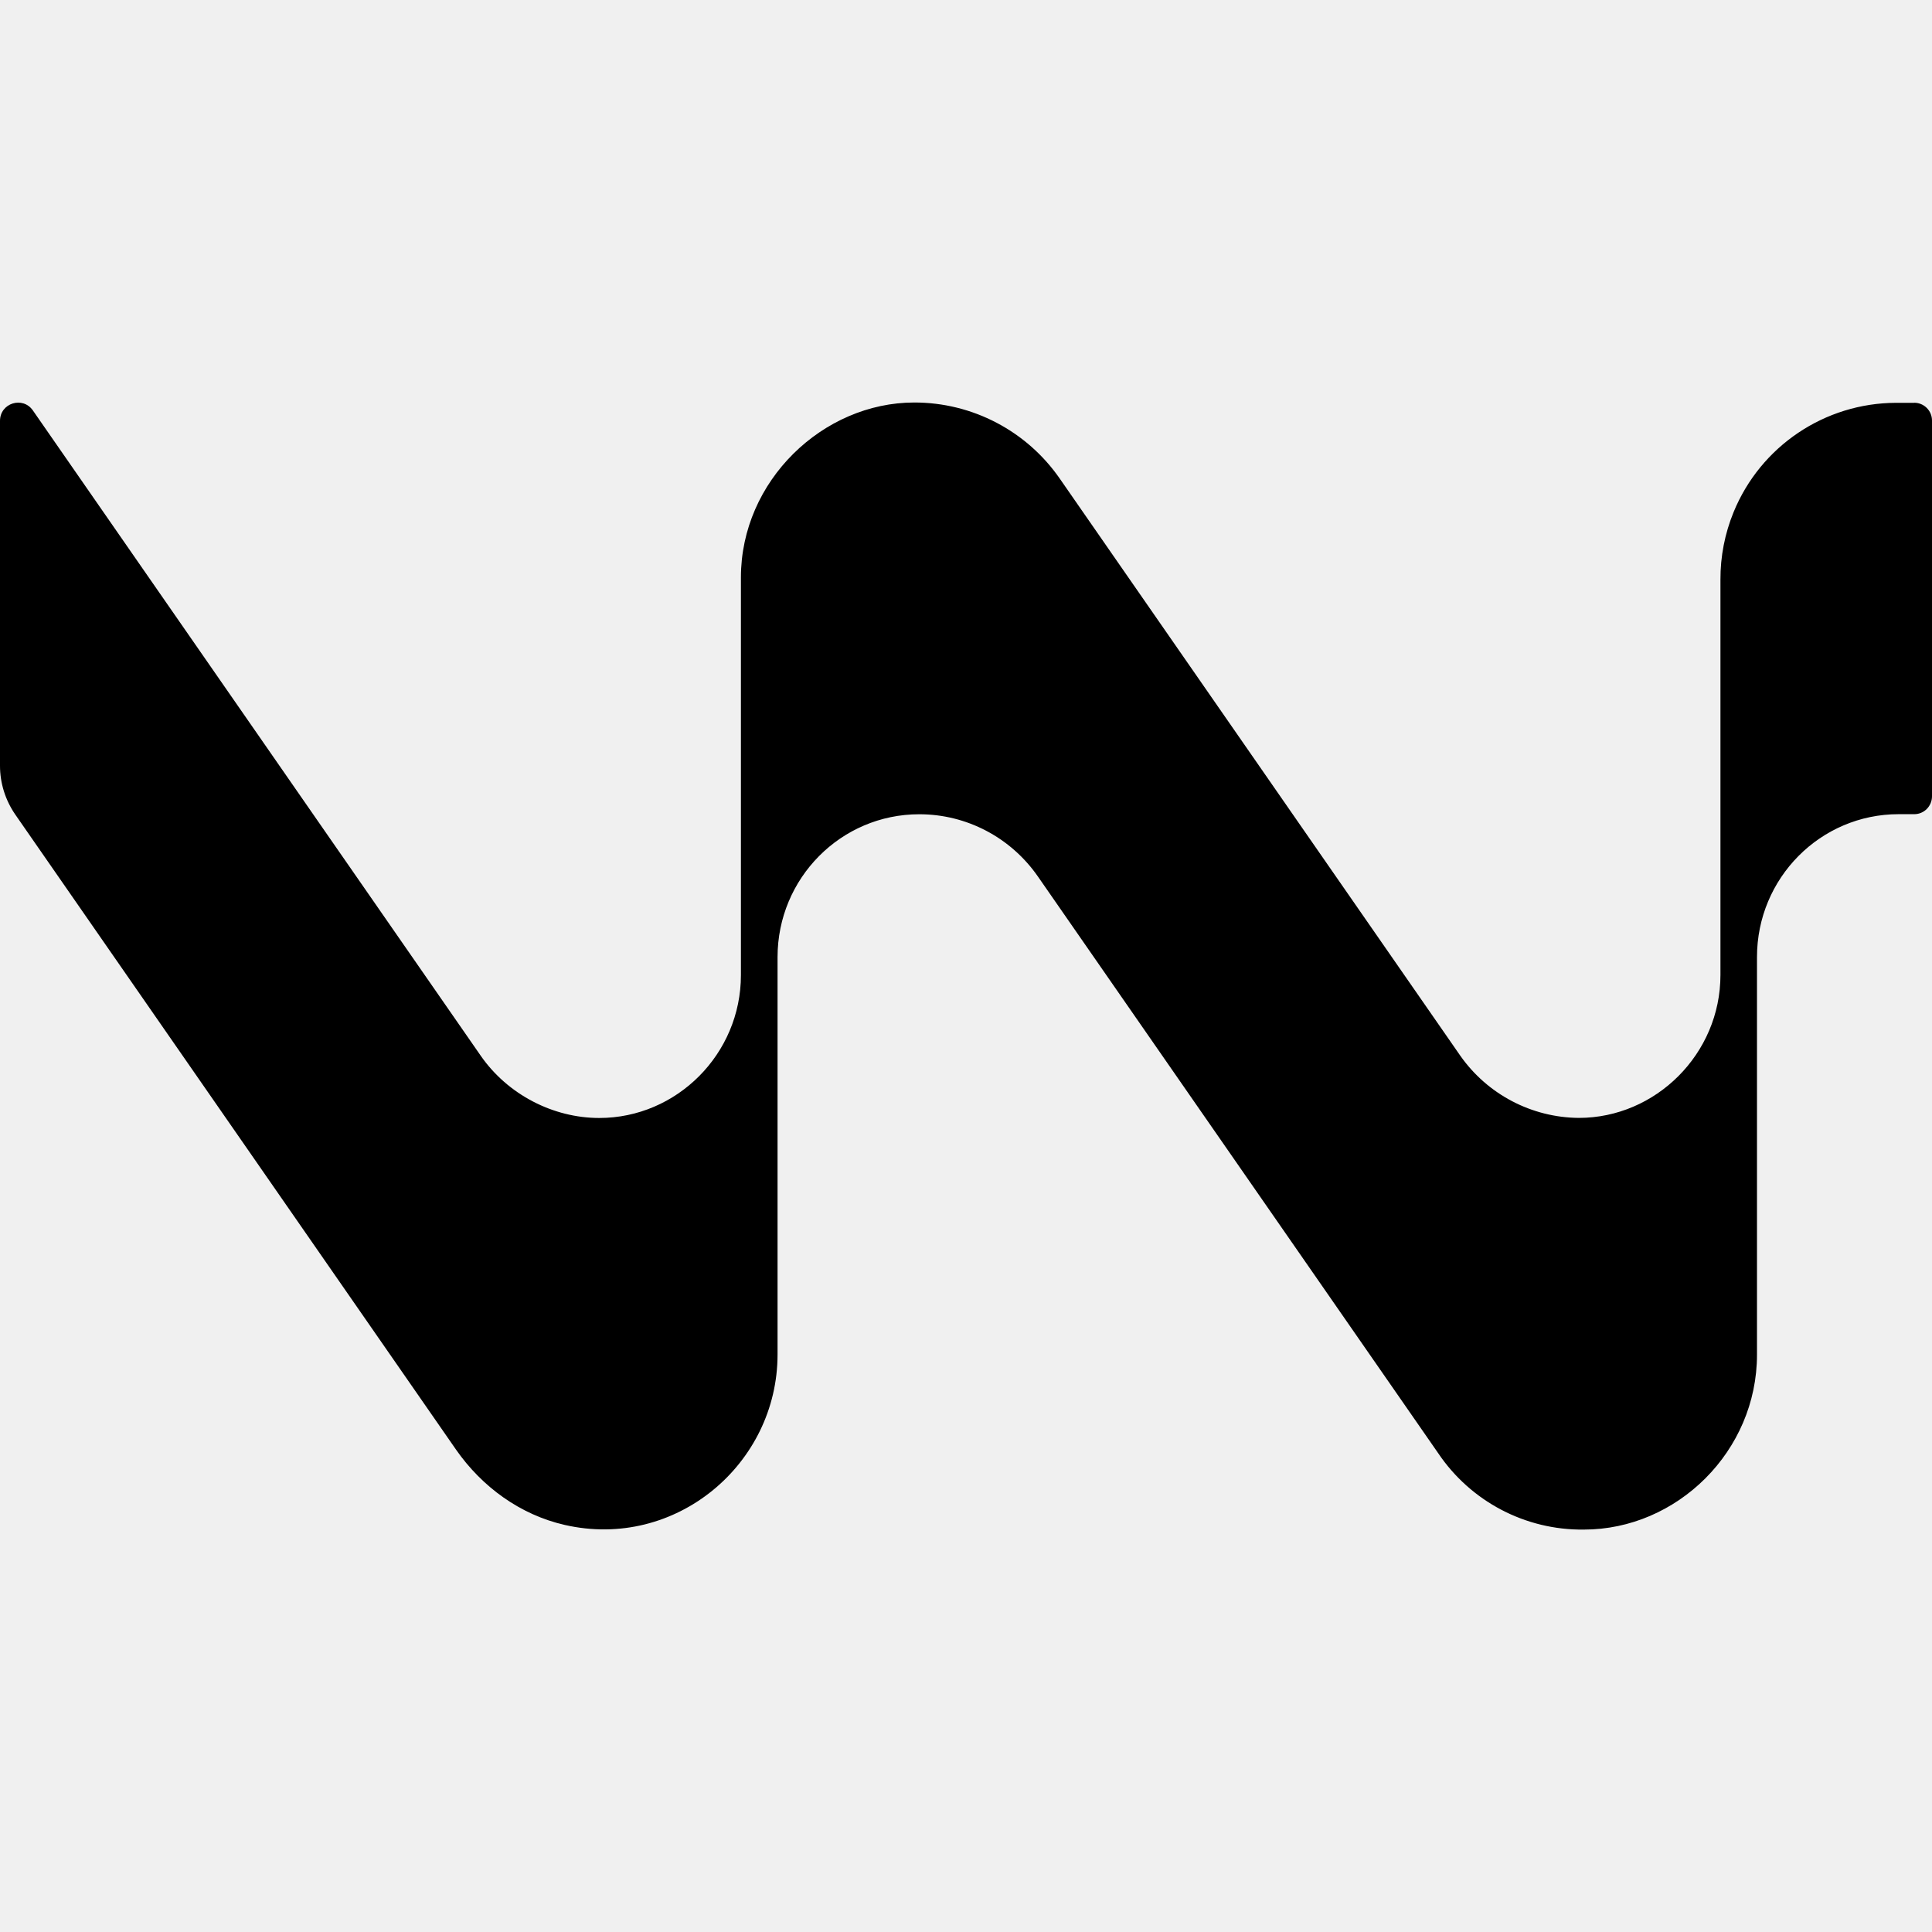
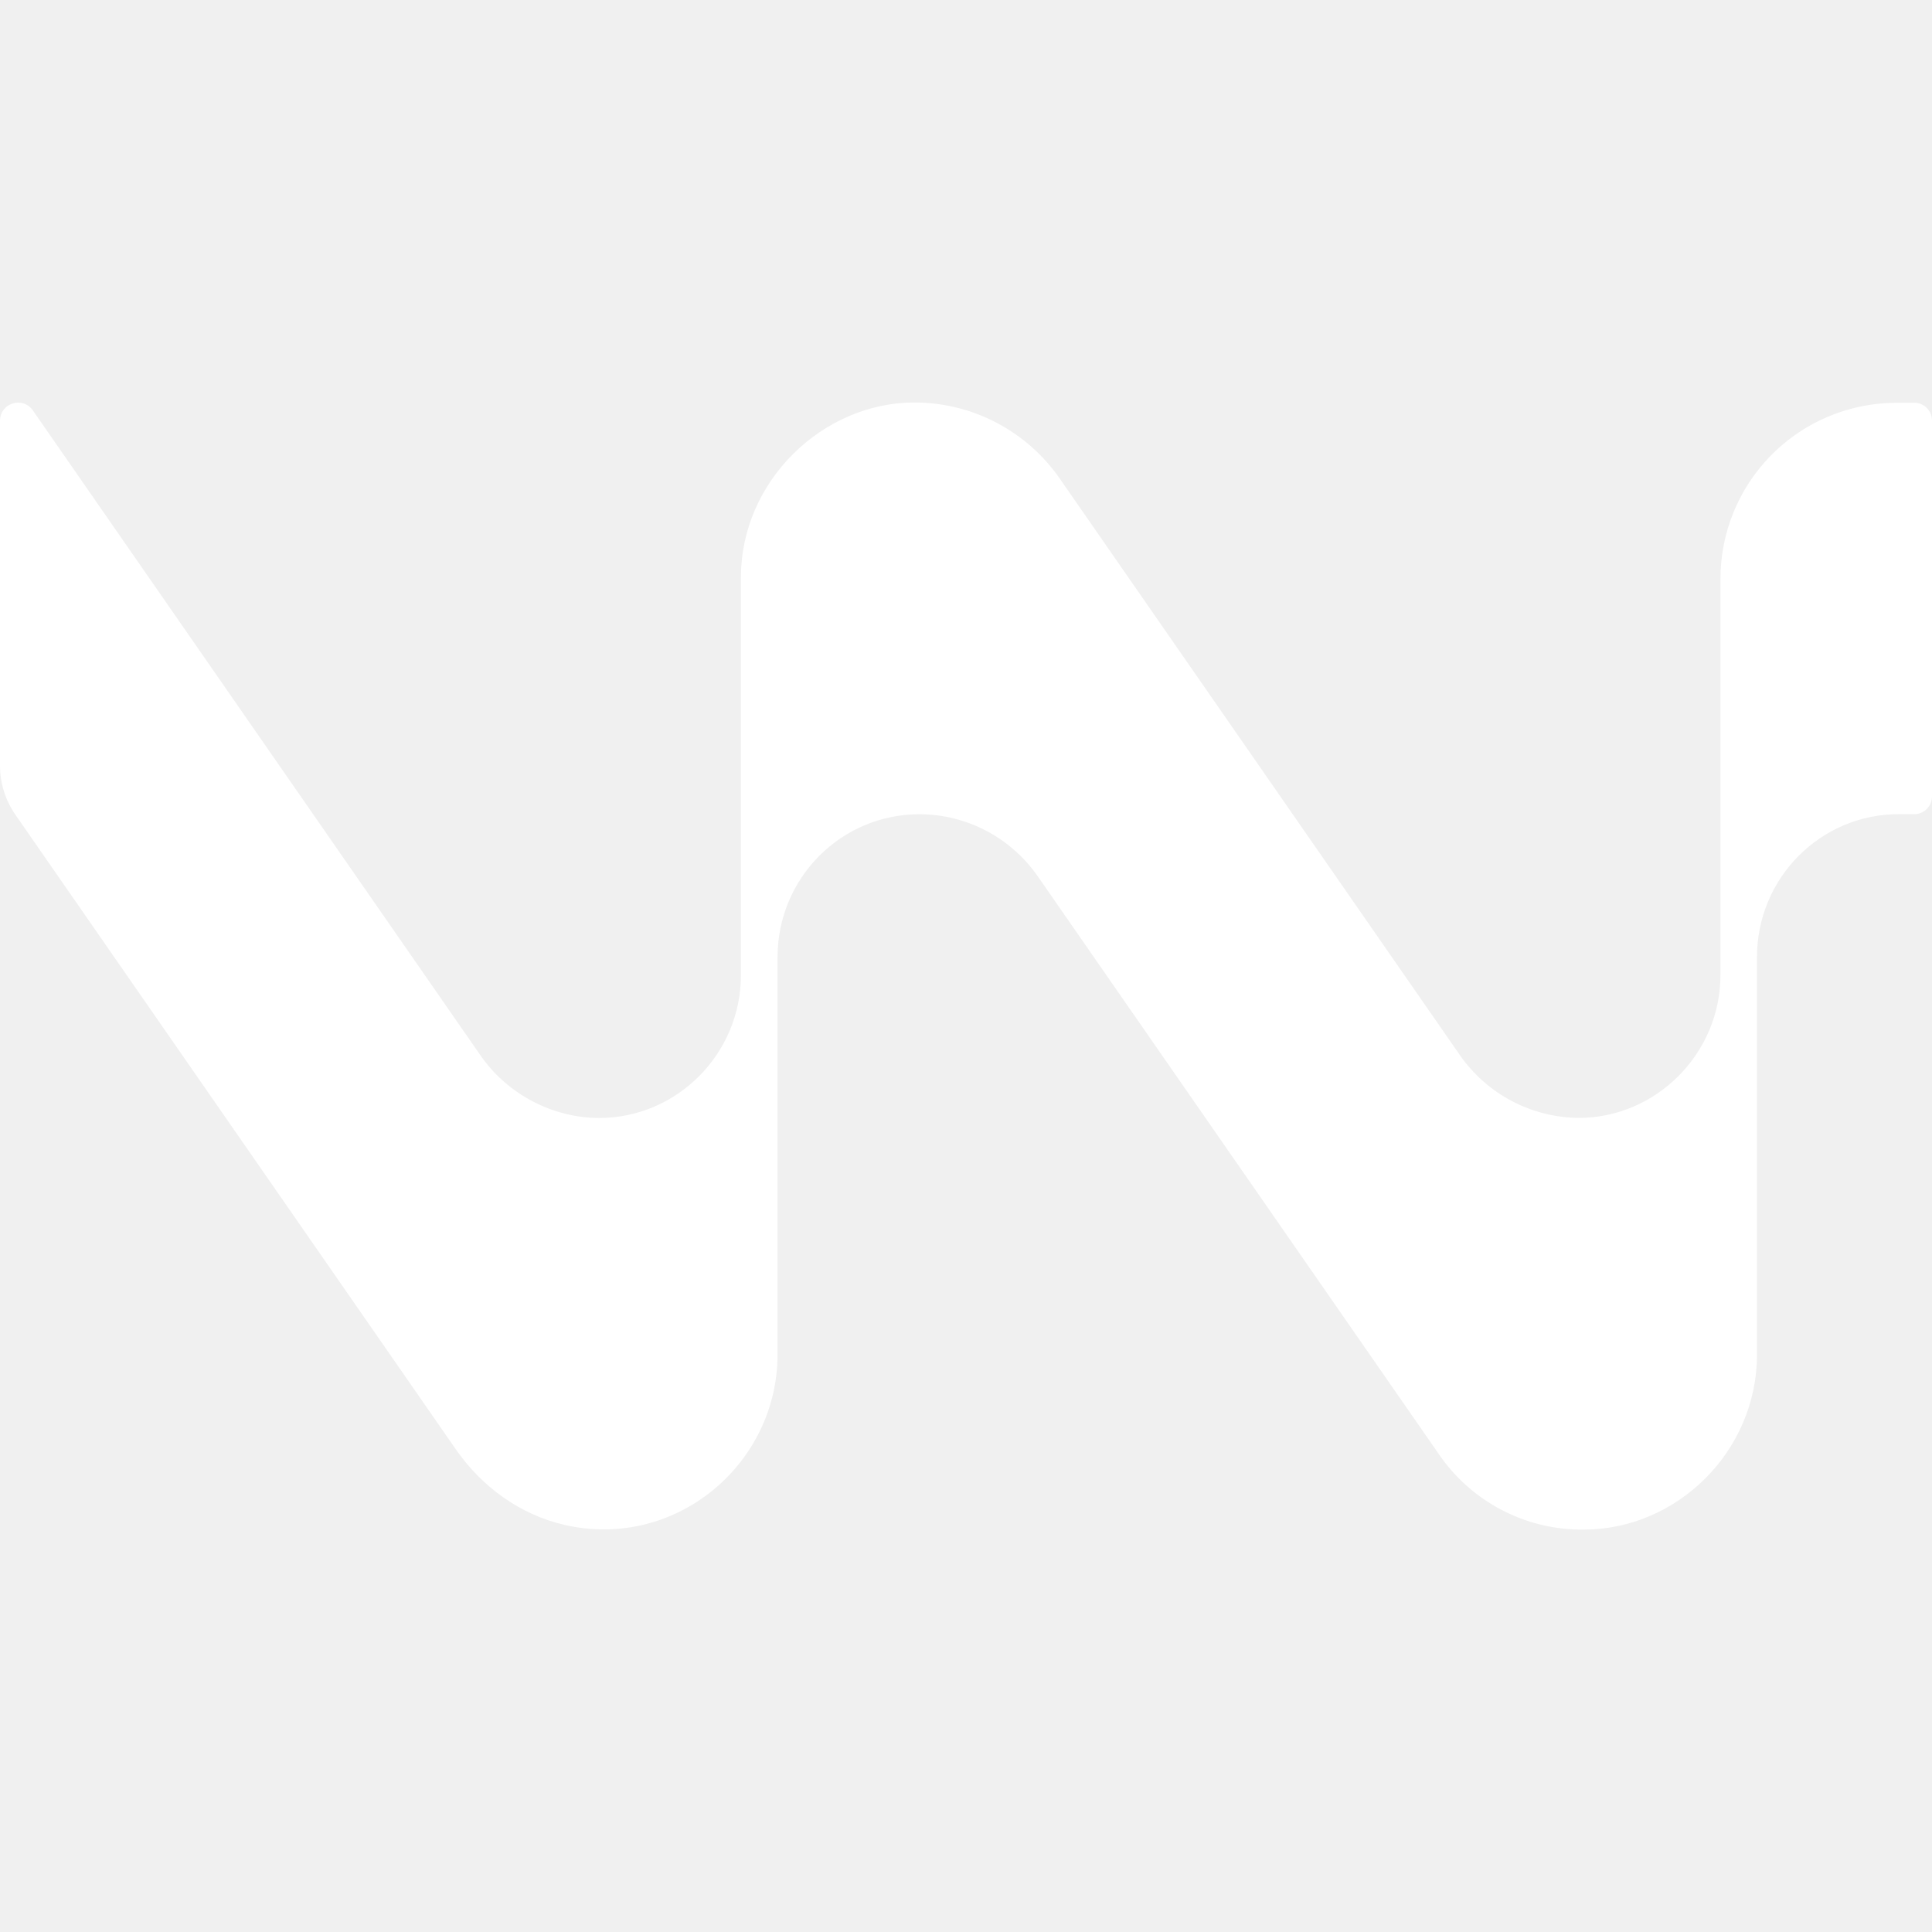
<svg xmlns="http://www.w3.org/2000/svg" fill="none" viewBox="0 0 512 512">
  <g clip-path="url(#prefix__clip0_5_17)">
    <g clip-path="url(#prefix__clip1_5_17)">
-       <path fill-rule="evenodd" clip-rule="evenodd" d="M507.307 106.752h-4.864a46.653 46.653 0 00-43.025 28.969 46.66 46.66 0 00-3.482 17.879v104.789c0 20.907-17.152 37.867-37.547 37.867a38.785 38.785 0 01-31.402-16.491l-106.07-152.832a46.865 46.865 0 00-38.613-20.266c-24.192 0-45.952 20.736-45.952 46.357v105.387c0 20.906-17.003 37.866-37.547 37.866-12.16 0-24.234-6.165-31.402-16.49L8.704 108.757C6.016 104.917 0 106.816 0 111.531v91.392c0 4.608 1.408 9.088 4.01 12.885l116.801 168.299c6.912 9.941 17.066 17.322 28.821 20.01 29.376 6.742 56.427-16.085 56.427-45.162V253.653c0-20.906 16.789-37.866 37.546-37.866h.043c12.501 0 24.213 6.144 31.403 16.49L381.12 385.088a45.872 45.872 0 0038.613 20.267c24.704 0 45.888-20.758 45.888-46.358V253.632c0-20.907 16.79-37.867 37.547-37.867h4.139c2.602 0 4.693-2.133 4.693-4.736v-99.562a4.7 4.7 0 00-1.366-3.34 4.705 4.705 0 00-3.327-1.396v.021z" fill="#000" />
+       <path fill-rule="evenodd" clip-rule="evenodd" d="M507.307 106.752h-4.864a46.653 46.653 0 00-43.025 28.969 46.66 46.66 0 00-3.482 17.879v104.789c0 20.907-17.152 37.867-37.547 37.867a38.785 38.785 0 01-31.402-16.491l-106.07-152.832a46.865 46.865 0 00-38.613-20.266c-24.192 0-45.952 20.736-45.952 46.357v105.387c0 20.906-17.003 37.866-37.547 37.866-12.16 0-24.234-6.165-31.402-16.49L8.704 108.757C6.016 104.917 0 106.816 0 111.531v91.392c0 4.608 1.408 9.088 4.01 12.885l116.801 168.299c6.912 9.941 17.066 17.322 28.821 20.01 29.376 6.742 56.427-16.085 56.427-45.162V253.653c0-20.906 16.789-37.866 37.546-37.866h.043c12.501 0 24.213 6.144 31.403 16.49L381.12 385.088a45.872 45.872 0 0038.613 20.267c24.704 0 45.888-20.758 45.888-46.358V253.632c0-20.907 16.79-37.867 37.547-37.867h4.139c2.602 0 4.693-2.133 4.693-4.736v-99.562a4.7 4.7 0 00-1.366-3.34 4.705 4.705 0 00-3.327-1.396v.021z" fill="#FFFFFF" />
    </g>
  </g>
  <defs>
    <clipPath id="prefix__clip0_5_17">
      <path fill="#fff" d="M0 0h512v512H0z" />
    </clipPath>
    <clipPath id="prefix__clip1_5_17">
      <path fill="#fff" d="M0 0h512v512H0z" />
    </clipPath>
  </defs>
</svg>
